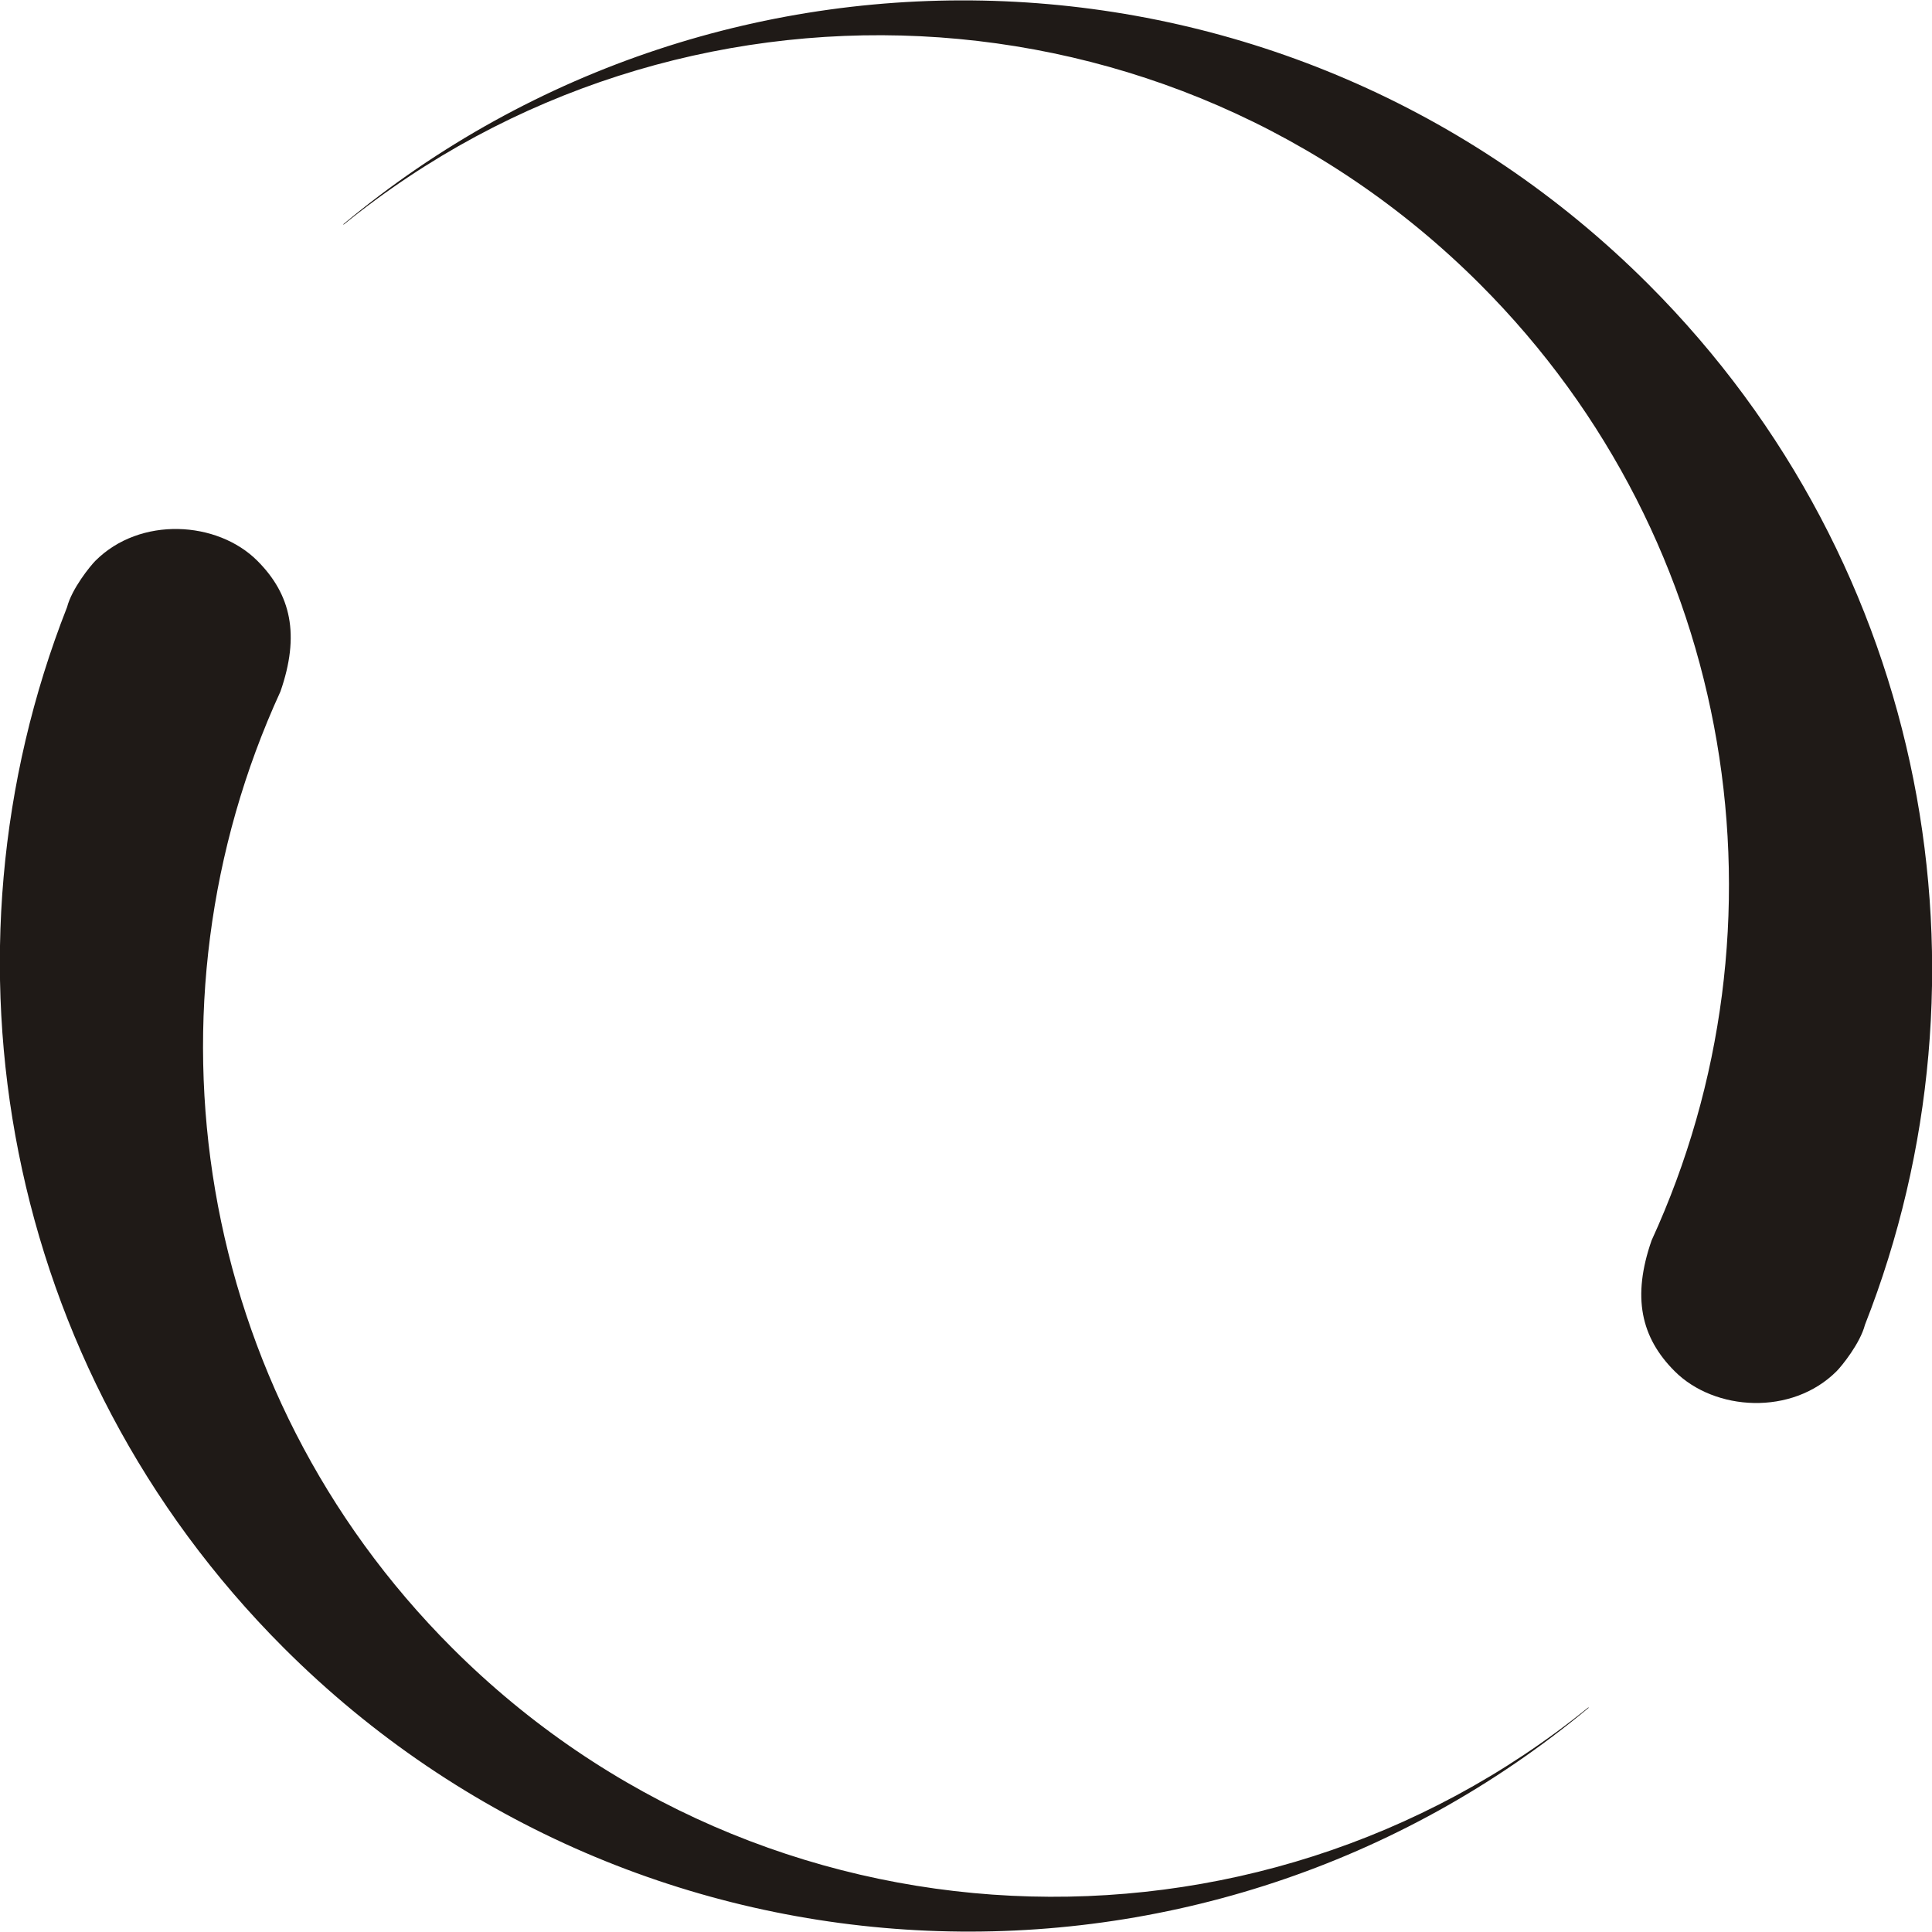
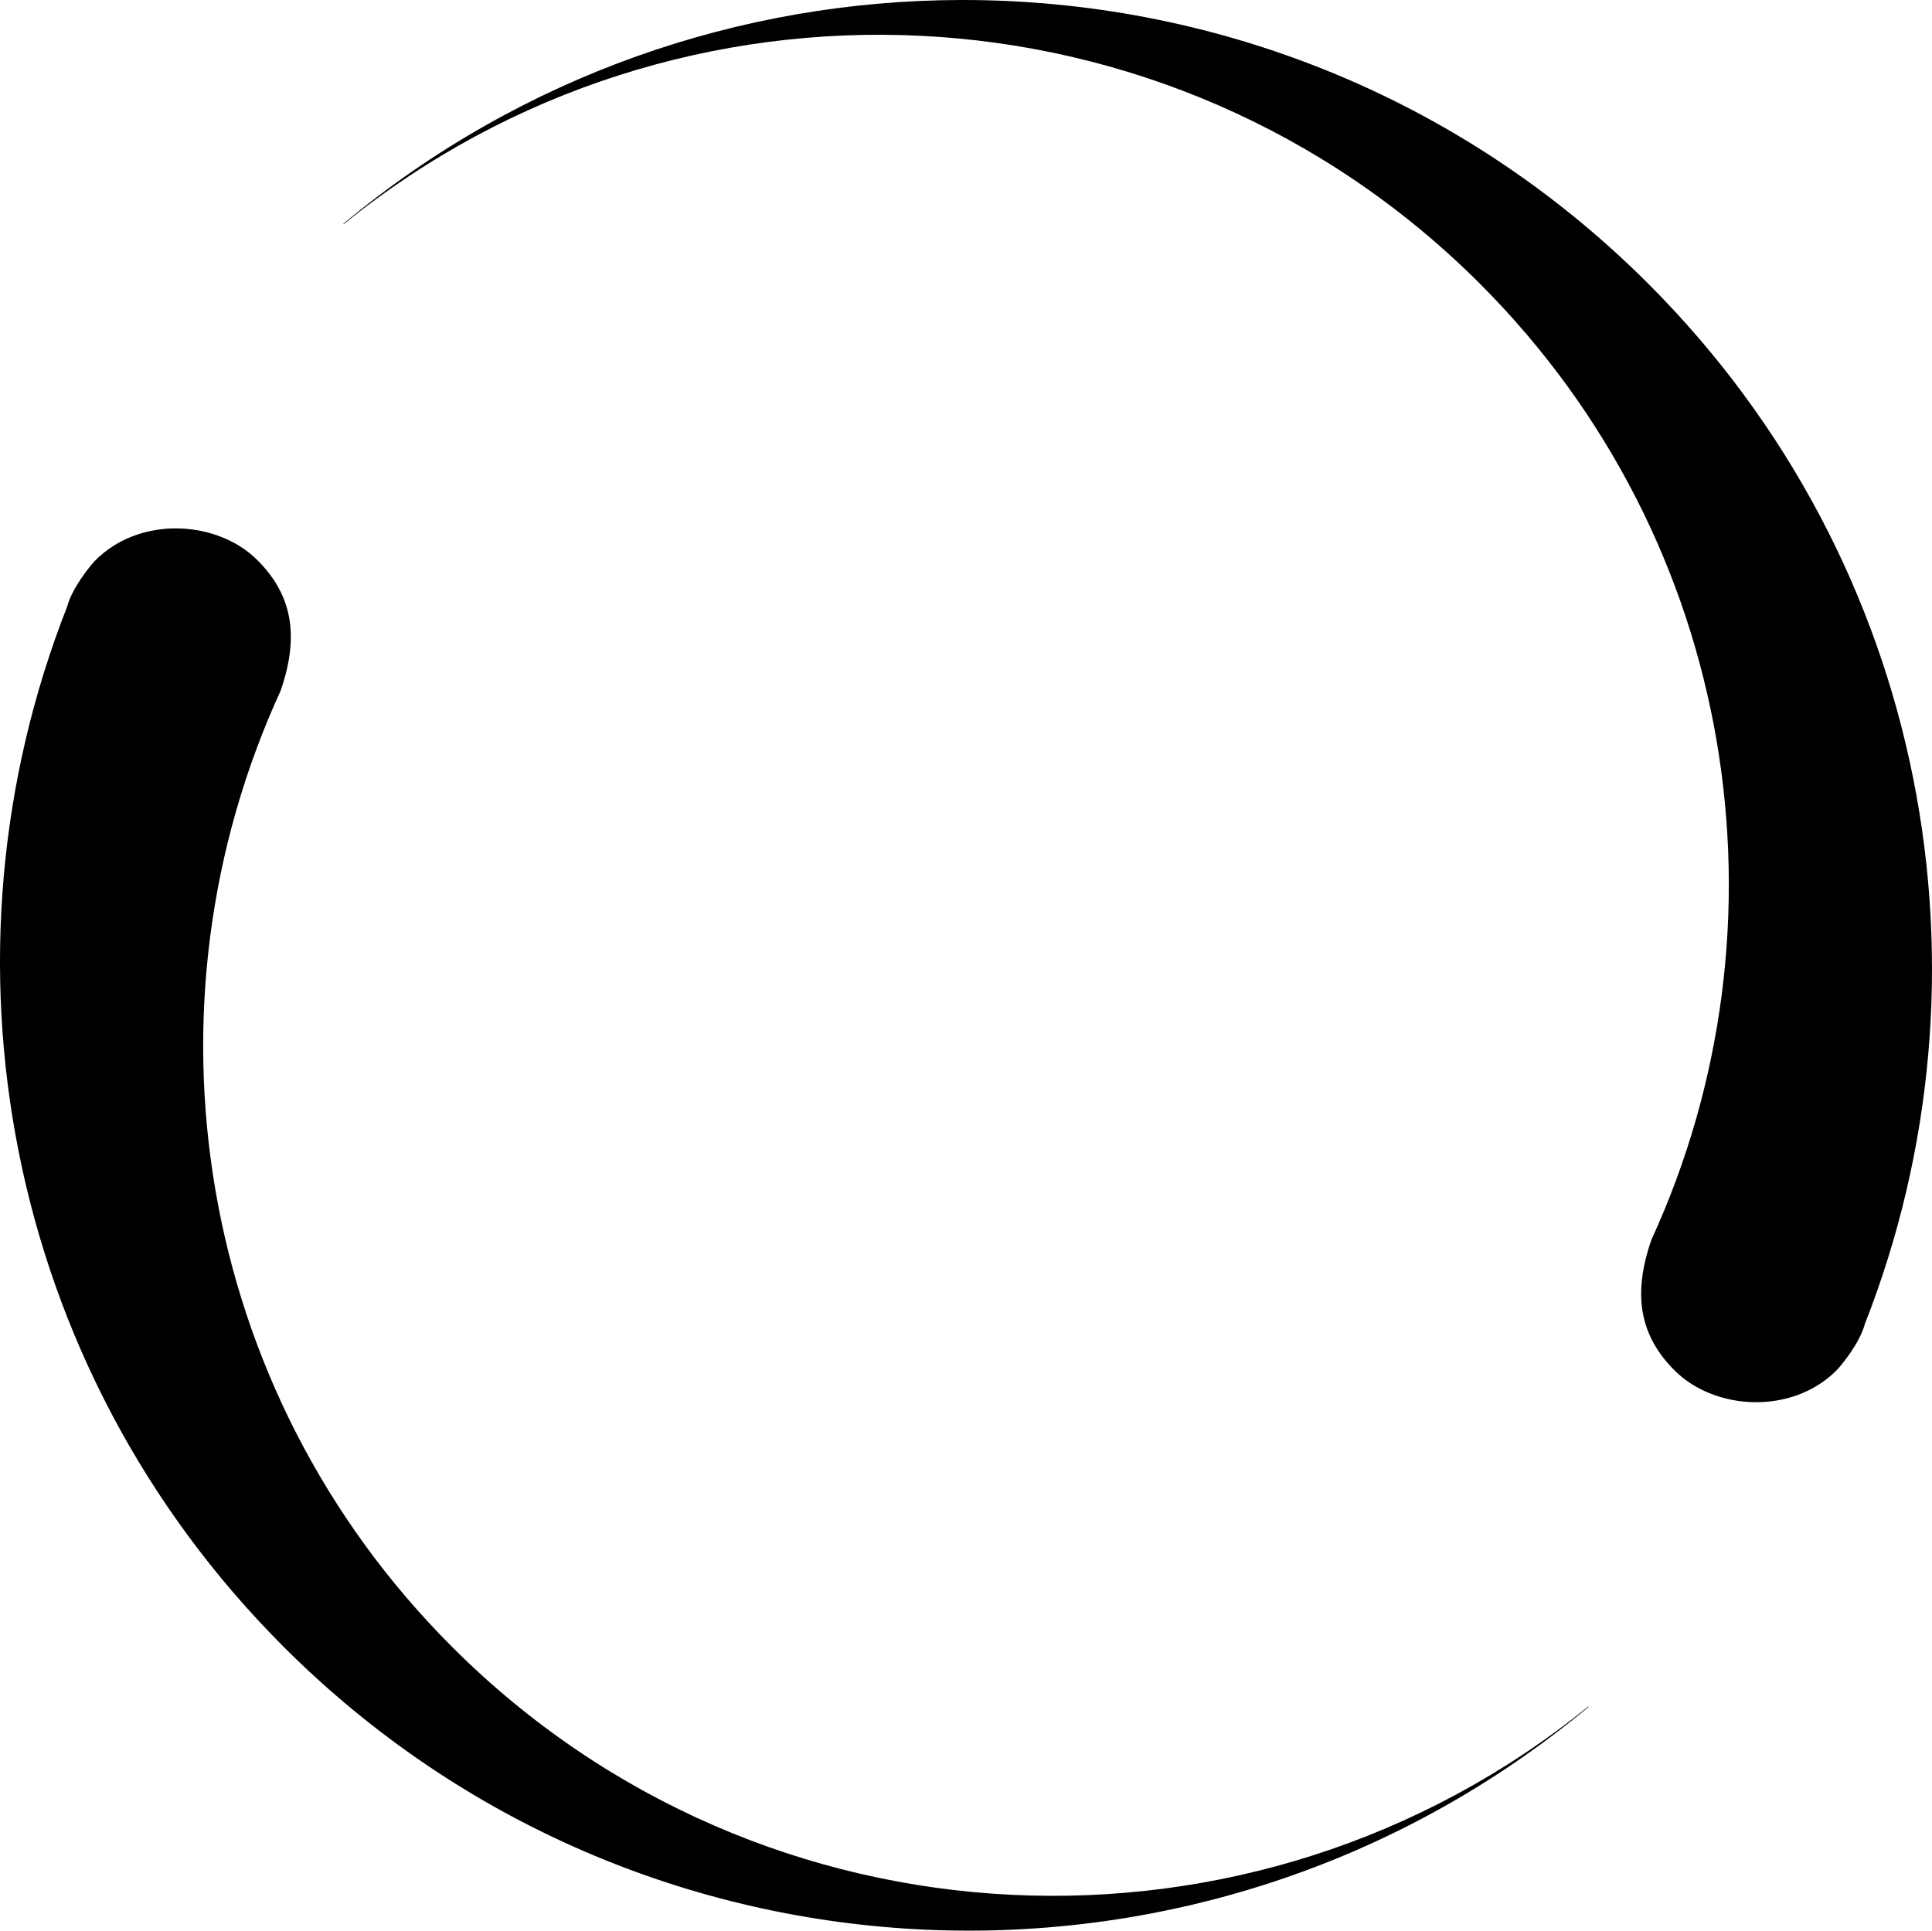
- <svg xmlns="http://www.w3.org/2000/svg" xml:space="preserve" width="1000px" height="1000px" style="shape-rendering:geometricPrecision; text-rendering:geometricPrecision; image-rendering:optimizeQuality; fill-rule:evenodd; clip-rule:evenodd" viewBox="0 0 1000 1000">
-   <defs>
-     <style type="text/css">
-    
-     .fil0 {fill:#1F1A17}
-    
-   </style>
-   </defs>
-   <g id="Слой_x0020_1">
-     <g id="_42912256">
-       <path id="_44274488" class="fil0" d="M177.873 116.256c172.83,-140.277 427.321,-130 588.172,30.85 133.823,133.821 163.409,332.456 88.804,494.958 -10.182,29.276 -5.538,50.191 11.952,67.681 20.7,20.7 60.675,23.139 83.816,-0.002 2.642,-2.642 12.177,-14.4 14.682,-24.026 70.82,-180.15 33.474,-393.019 -112.116,-538.609 -184.925,-184.927 -478.409,-195.251 -675.499,-31.042l0.19 0.19z" />
-       <path id="_44682520" class="fil0" d="M822.127 883.743c-172.83,140.278 -427.321,130.002 -588.172,-30.849 -133.821,-133.823 -163.409,-332.456 -88.804,-494.959 10.182,-29.275 5.538,-50.191 -11.952,-67.681 -20.7,-20.7 -60.673,-23.139 -83.816,0.002 -2.642,2.643 -12.177,14.4 -14.682,24.027 -70.82,180.149 -33.474,393.019 112.116,538.609 184.927,184.927 478.409,195.251 675.499,31.041l-0.19 -0.19z" />
-     </g>
-   </g>
+ <svg xmlns="http://www.w3.org/2000/svg" width="1000.581" height="1000">
+   <path d="M497.571 0c-113.684 .267 -227.301 38.887 -319.725 115.892l.188 .188c172.901 -140.335 427.481 -130.06 588.398 30.857 133.878 133.876 163.485 332.604 88.85 495.173 -10.186 29.288 -5.523 50.219 11.974 67.716 20.709 20.709 60.696 23.151 83.847 0 2.643 -2.643 12.187 -14.411 14.694 -24.041 70.849 -180.224 33.479 -393.197 -112.171 -538.846 -98.281 -98.282 -227.211 -147.238 -356.052 -146.935zm-408.137 273.706c-14.532 .36 -29.101 5.592 -39.954 16.445 -2.643 2.644 -12.187 14.41 -14.694 24.041 -70.849 180.223 -33.479 393.197 112.171 538.846 185.003 185.003 478.607 195.322 675.778 31.044l-.188 -.188c-172.901 140.336 -427.481 130.06 -588.398 -30.857 -133.876 -133.878 -163.485 -332.603 -88.85 -495.173 10.186 -29.287 5.523 -50.219 -11.974 -67.716 -11.002 -11.002 -27.423 -16.852 -43.893 -16.445z" />
</svg>
